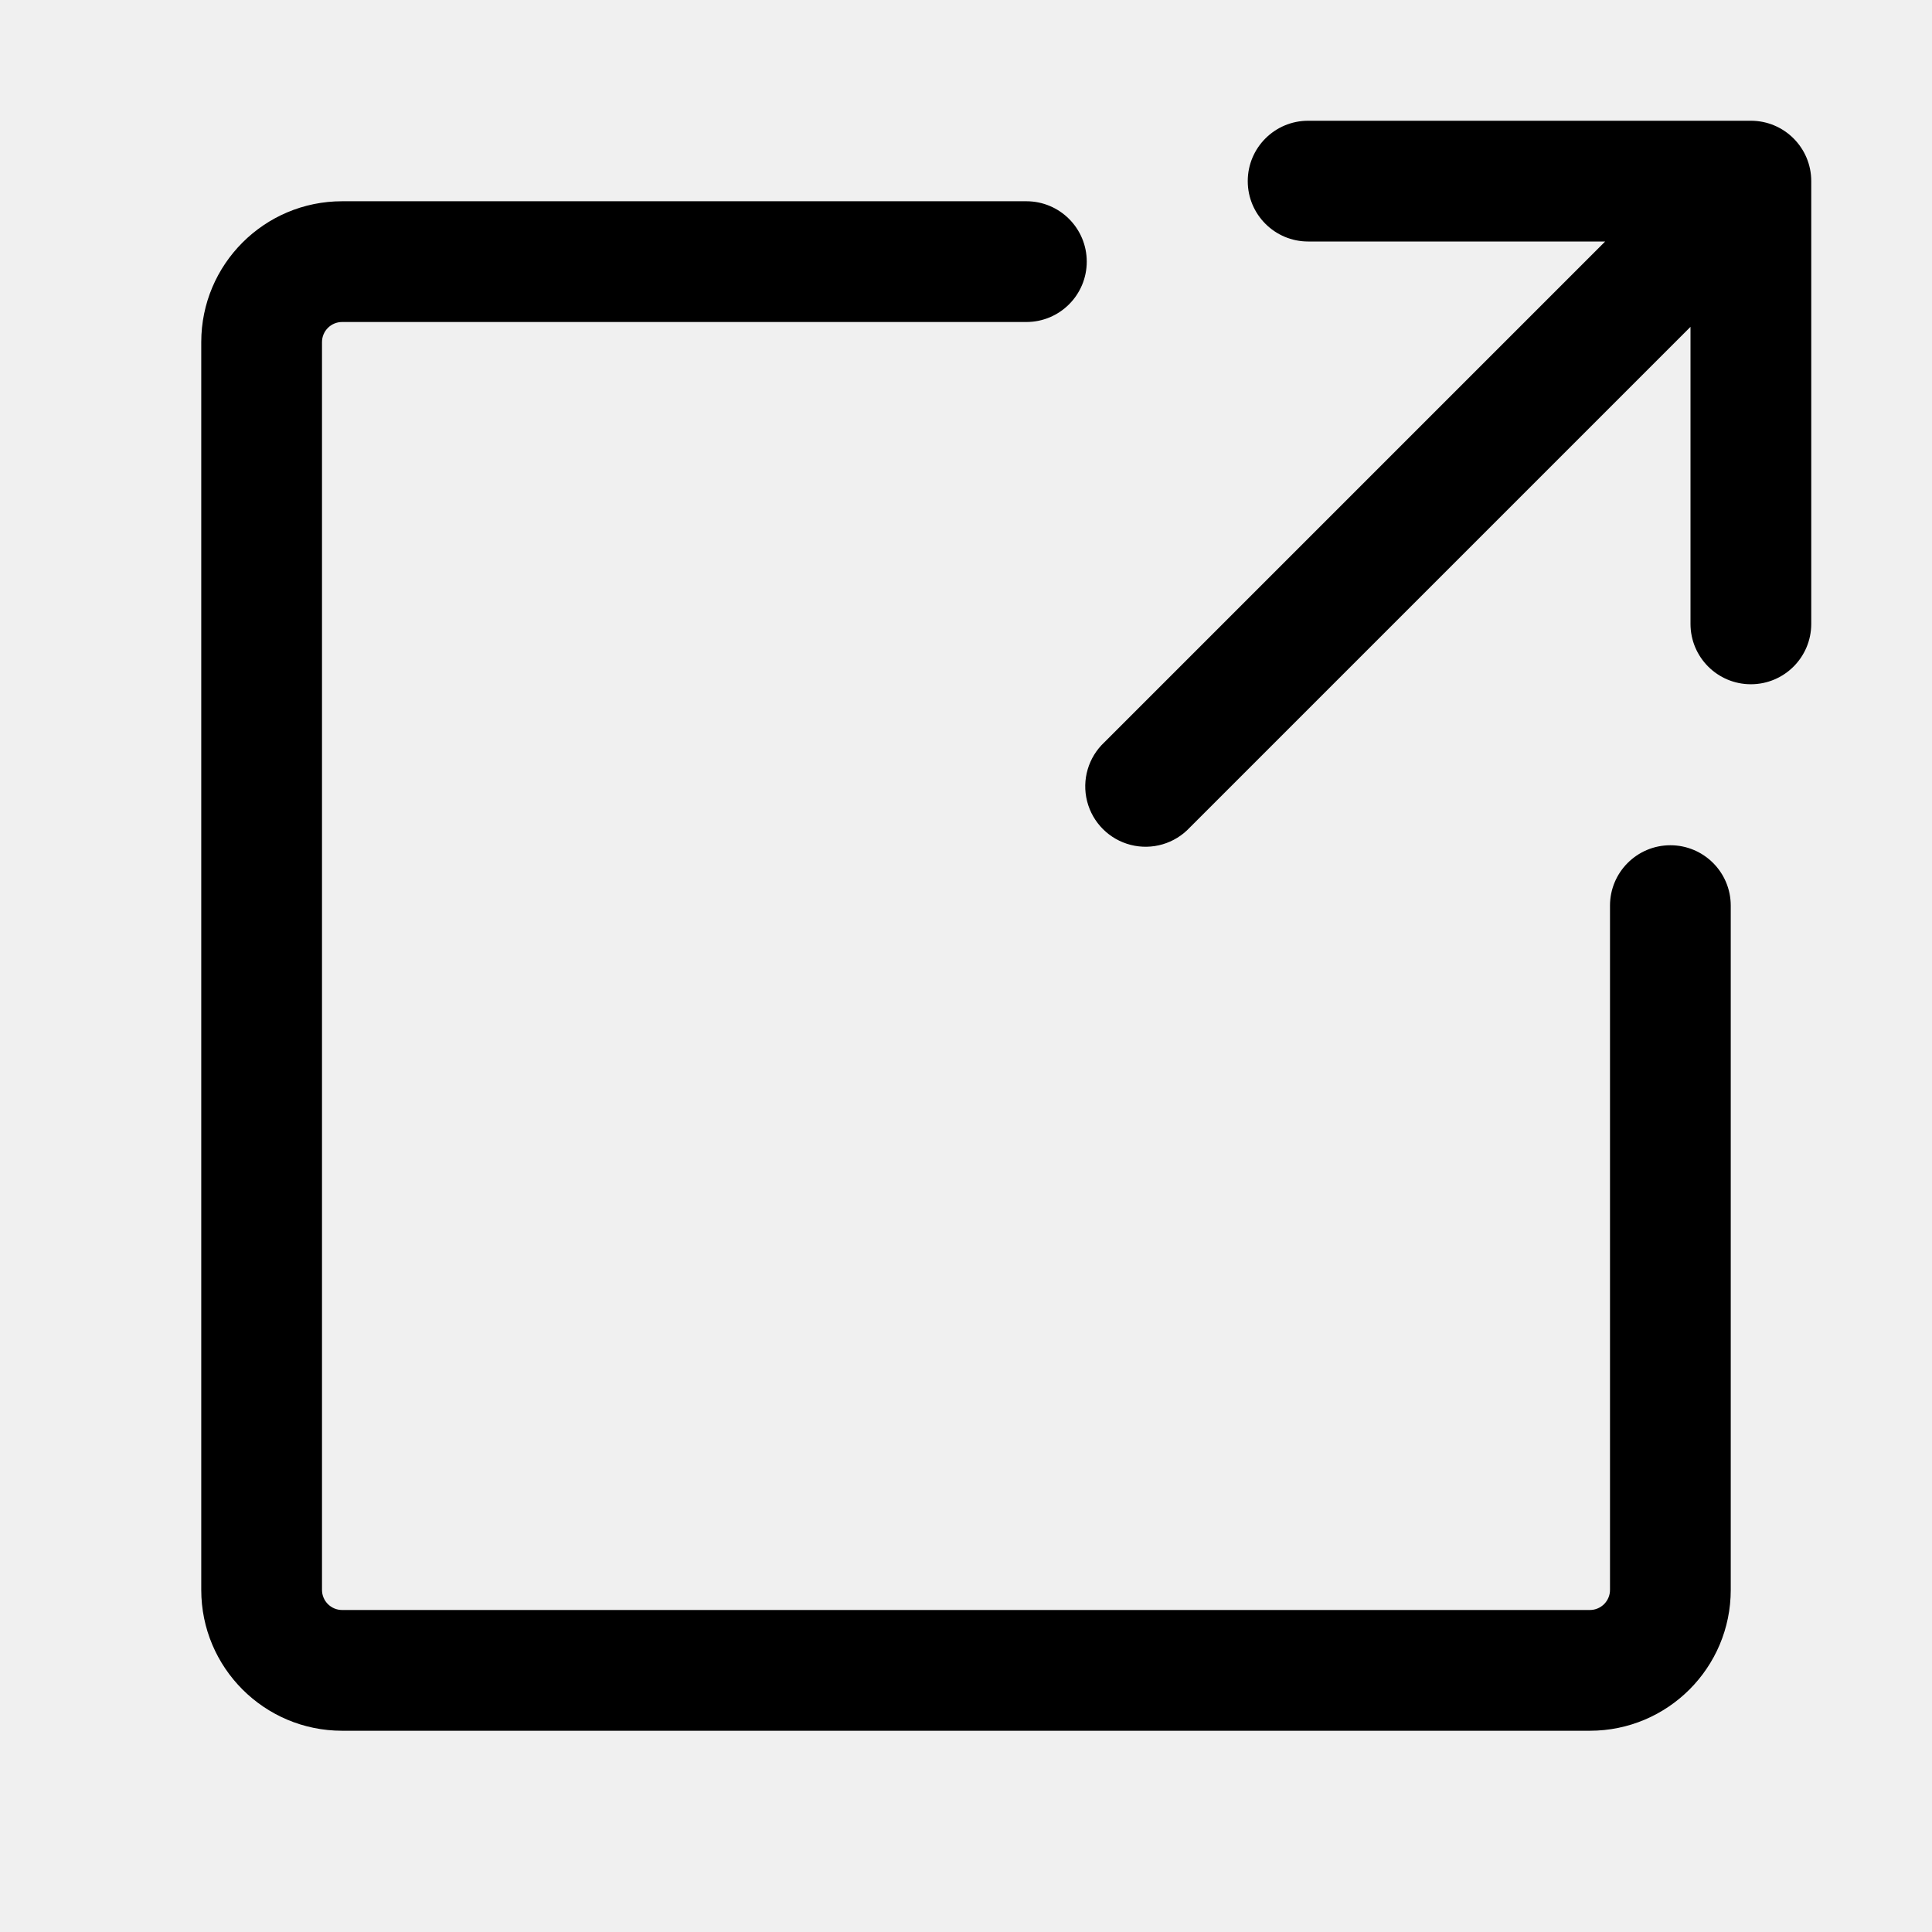
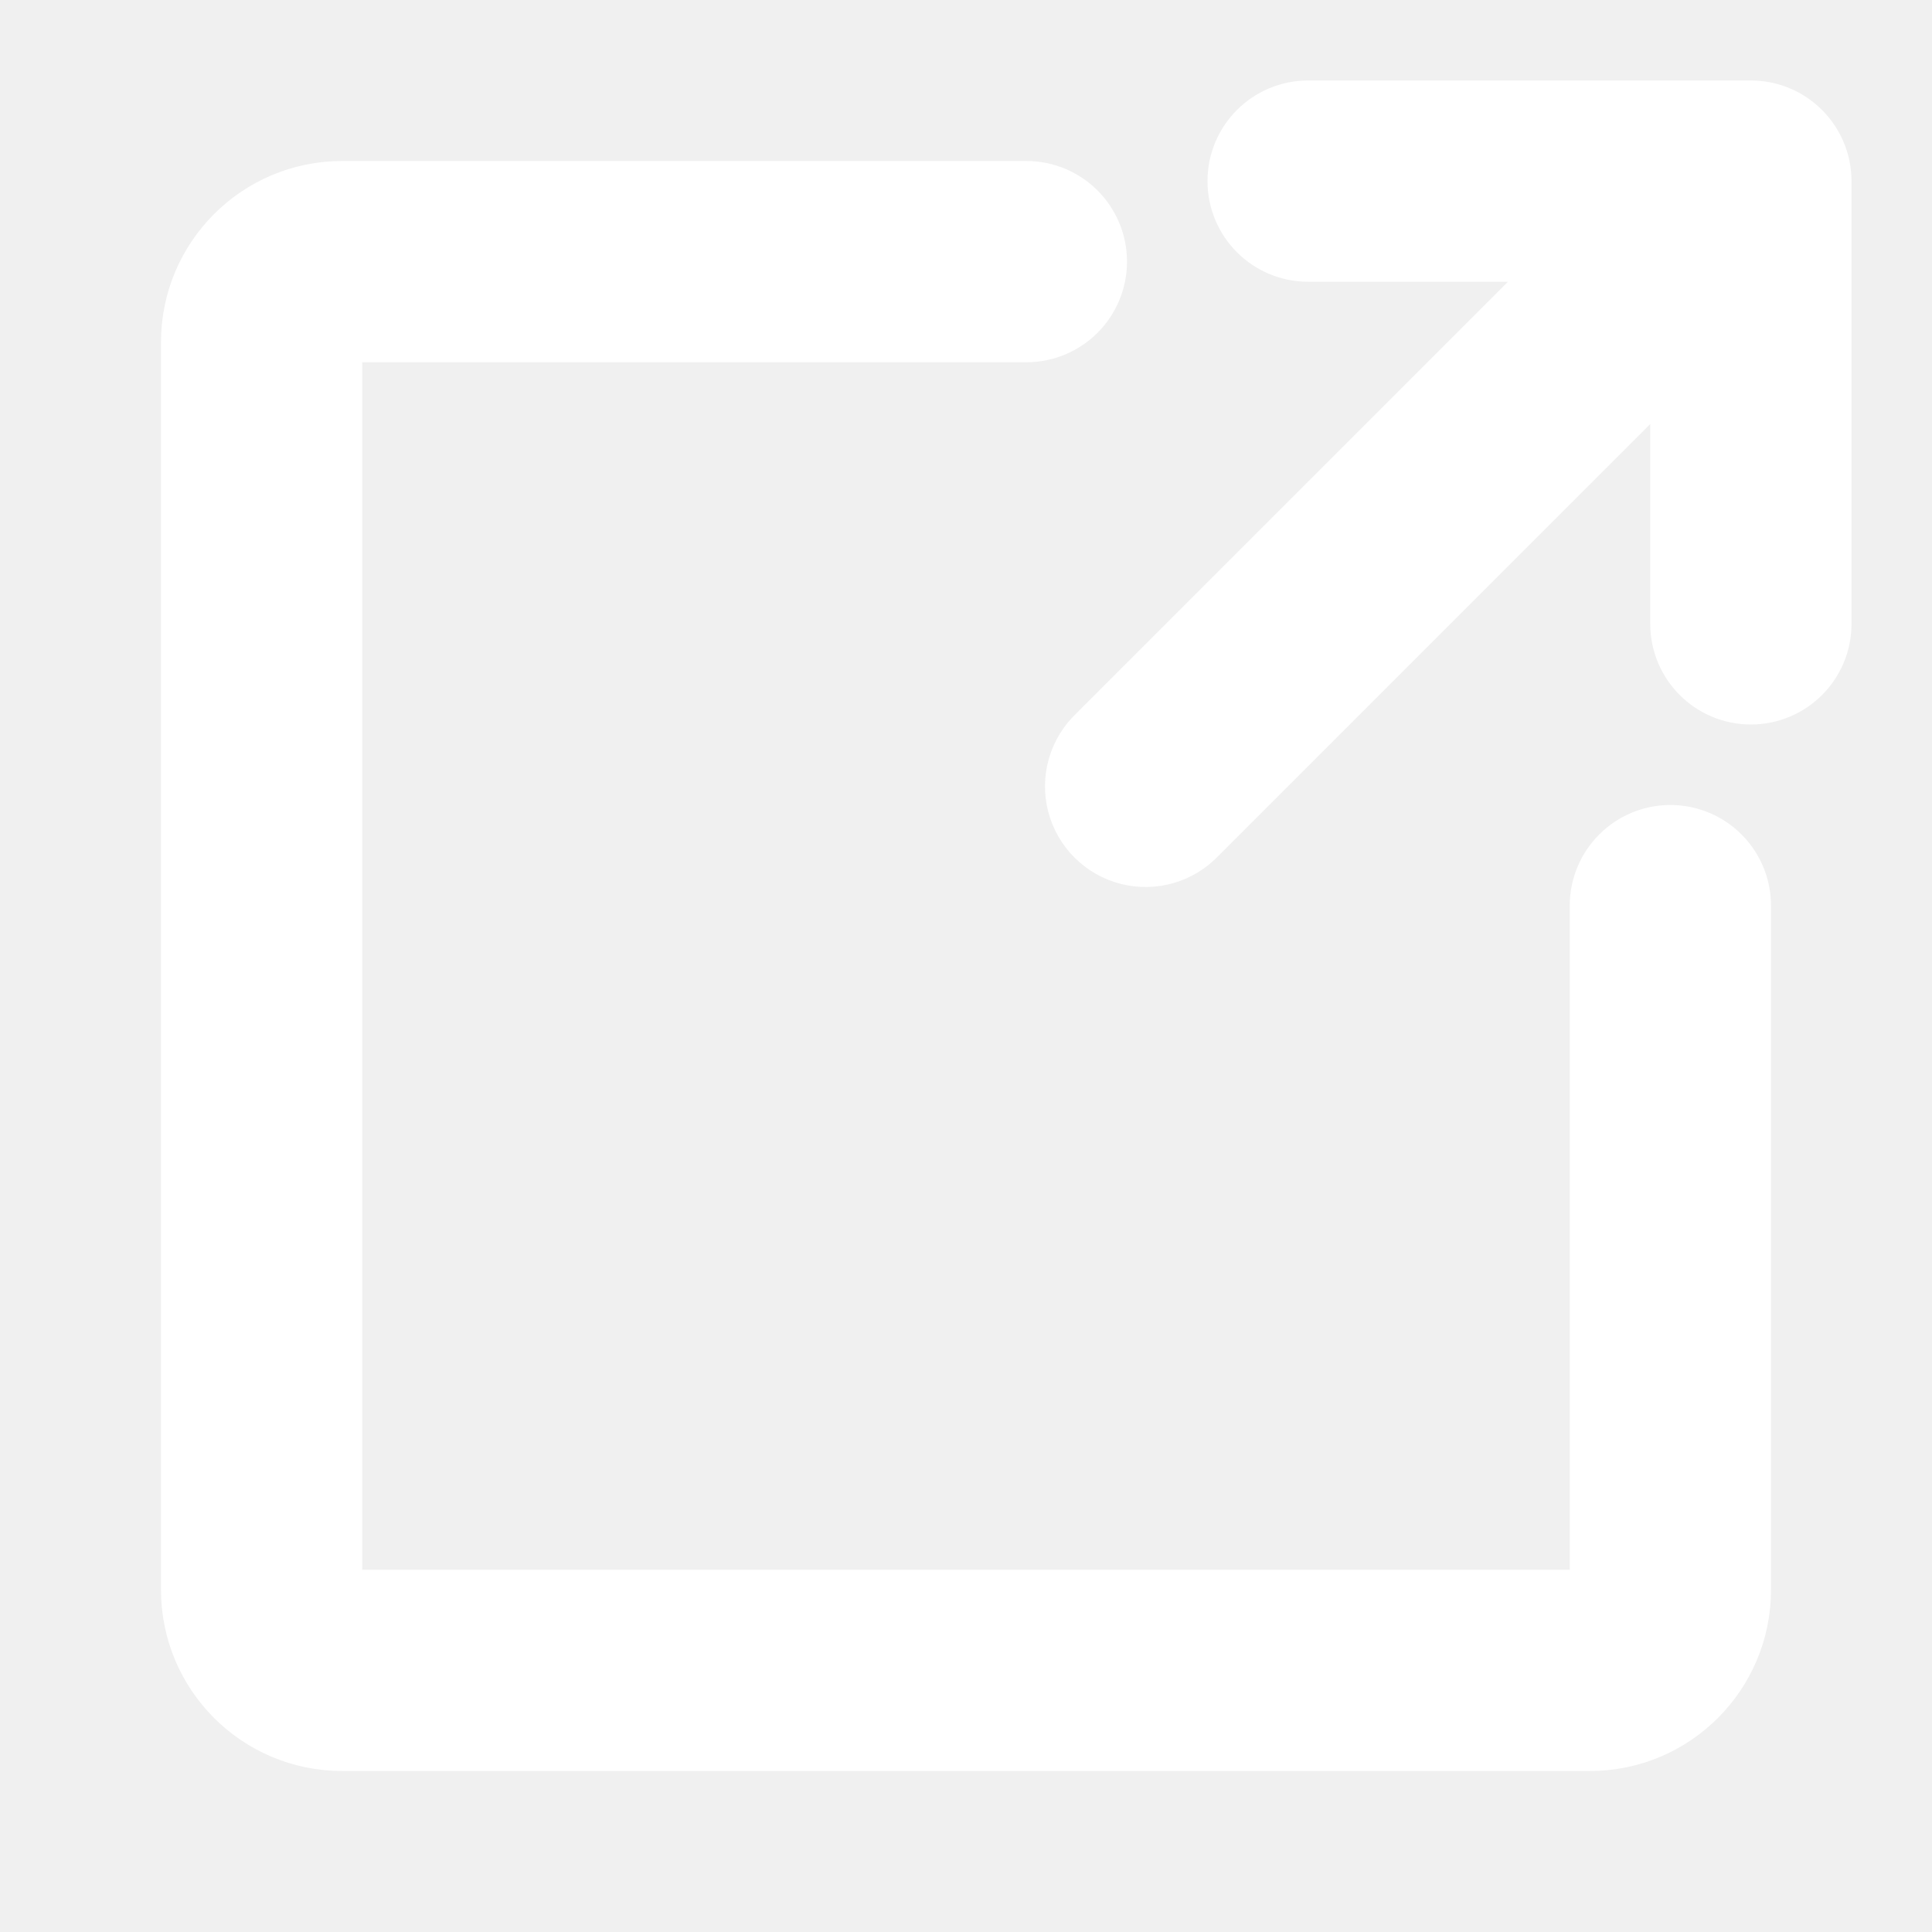
- <svg xmlns="http://www.w3.org/2000/svg" fill="#000000" width="800px" height="800px" viewBox="0 0 24 24">
+ <svg xmlns="http://www.w3.org/2000/svg" fill="#ffffff" width="800px" height="800px" viewBox="0 0 24 24" stroke="#ffffff">
  <g id="SVGRepo_bgCarrier" stroke-width="0" />
  <g id="SVGRepo_tracerCarrier" stroke-linecap="round" stroke-linejoin="round" />
  <g id="SVGRepo_iconCarrier">
    <path d="M15.5 2.25a.75.75 0 01.75-.75h5.5a.75.75 0 01.75.75v5.5a.75.75 0 01-1.5 0V4.06l-6.22 6.22a.75.75 0 11-1.06-1.06L19.94 3h-3.69a.75.75 0 01-.75-.75z" />
    <path d="M2.5 4.25c0-.966.784-1.75 1.75-1.75h8.5a.75.75 0 010 1.5h-8.5a.25.25 0 00-.25.25v15.5c0 .138.112.25.25.25h15.5a.25.25 0 00.25-.25v-8.5a.75.75 0 011.5 0v8.5a1.75 1.75 0 01-1.75 1.75H4.25a1.75 1.75 0 01-1.75-1.75V4.25z" />
  </g>
</svg>
